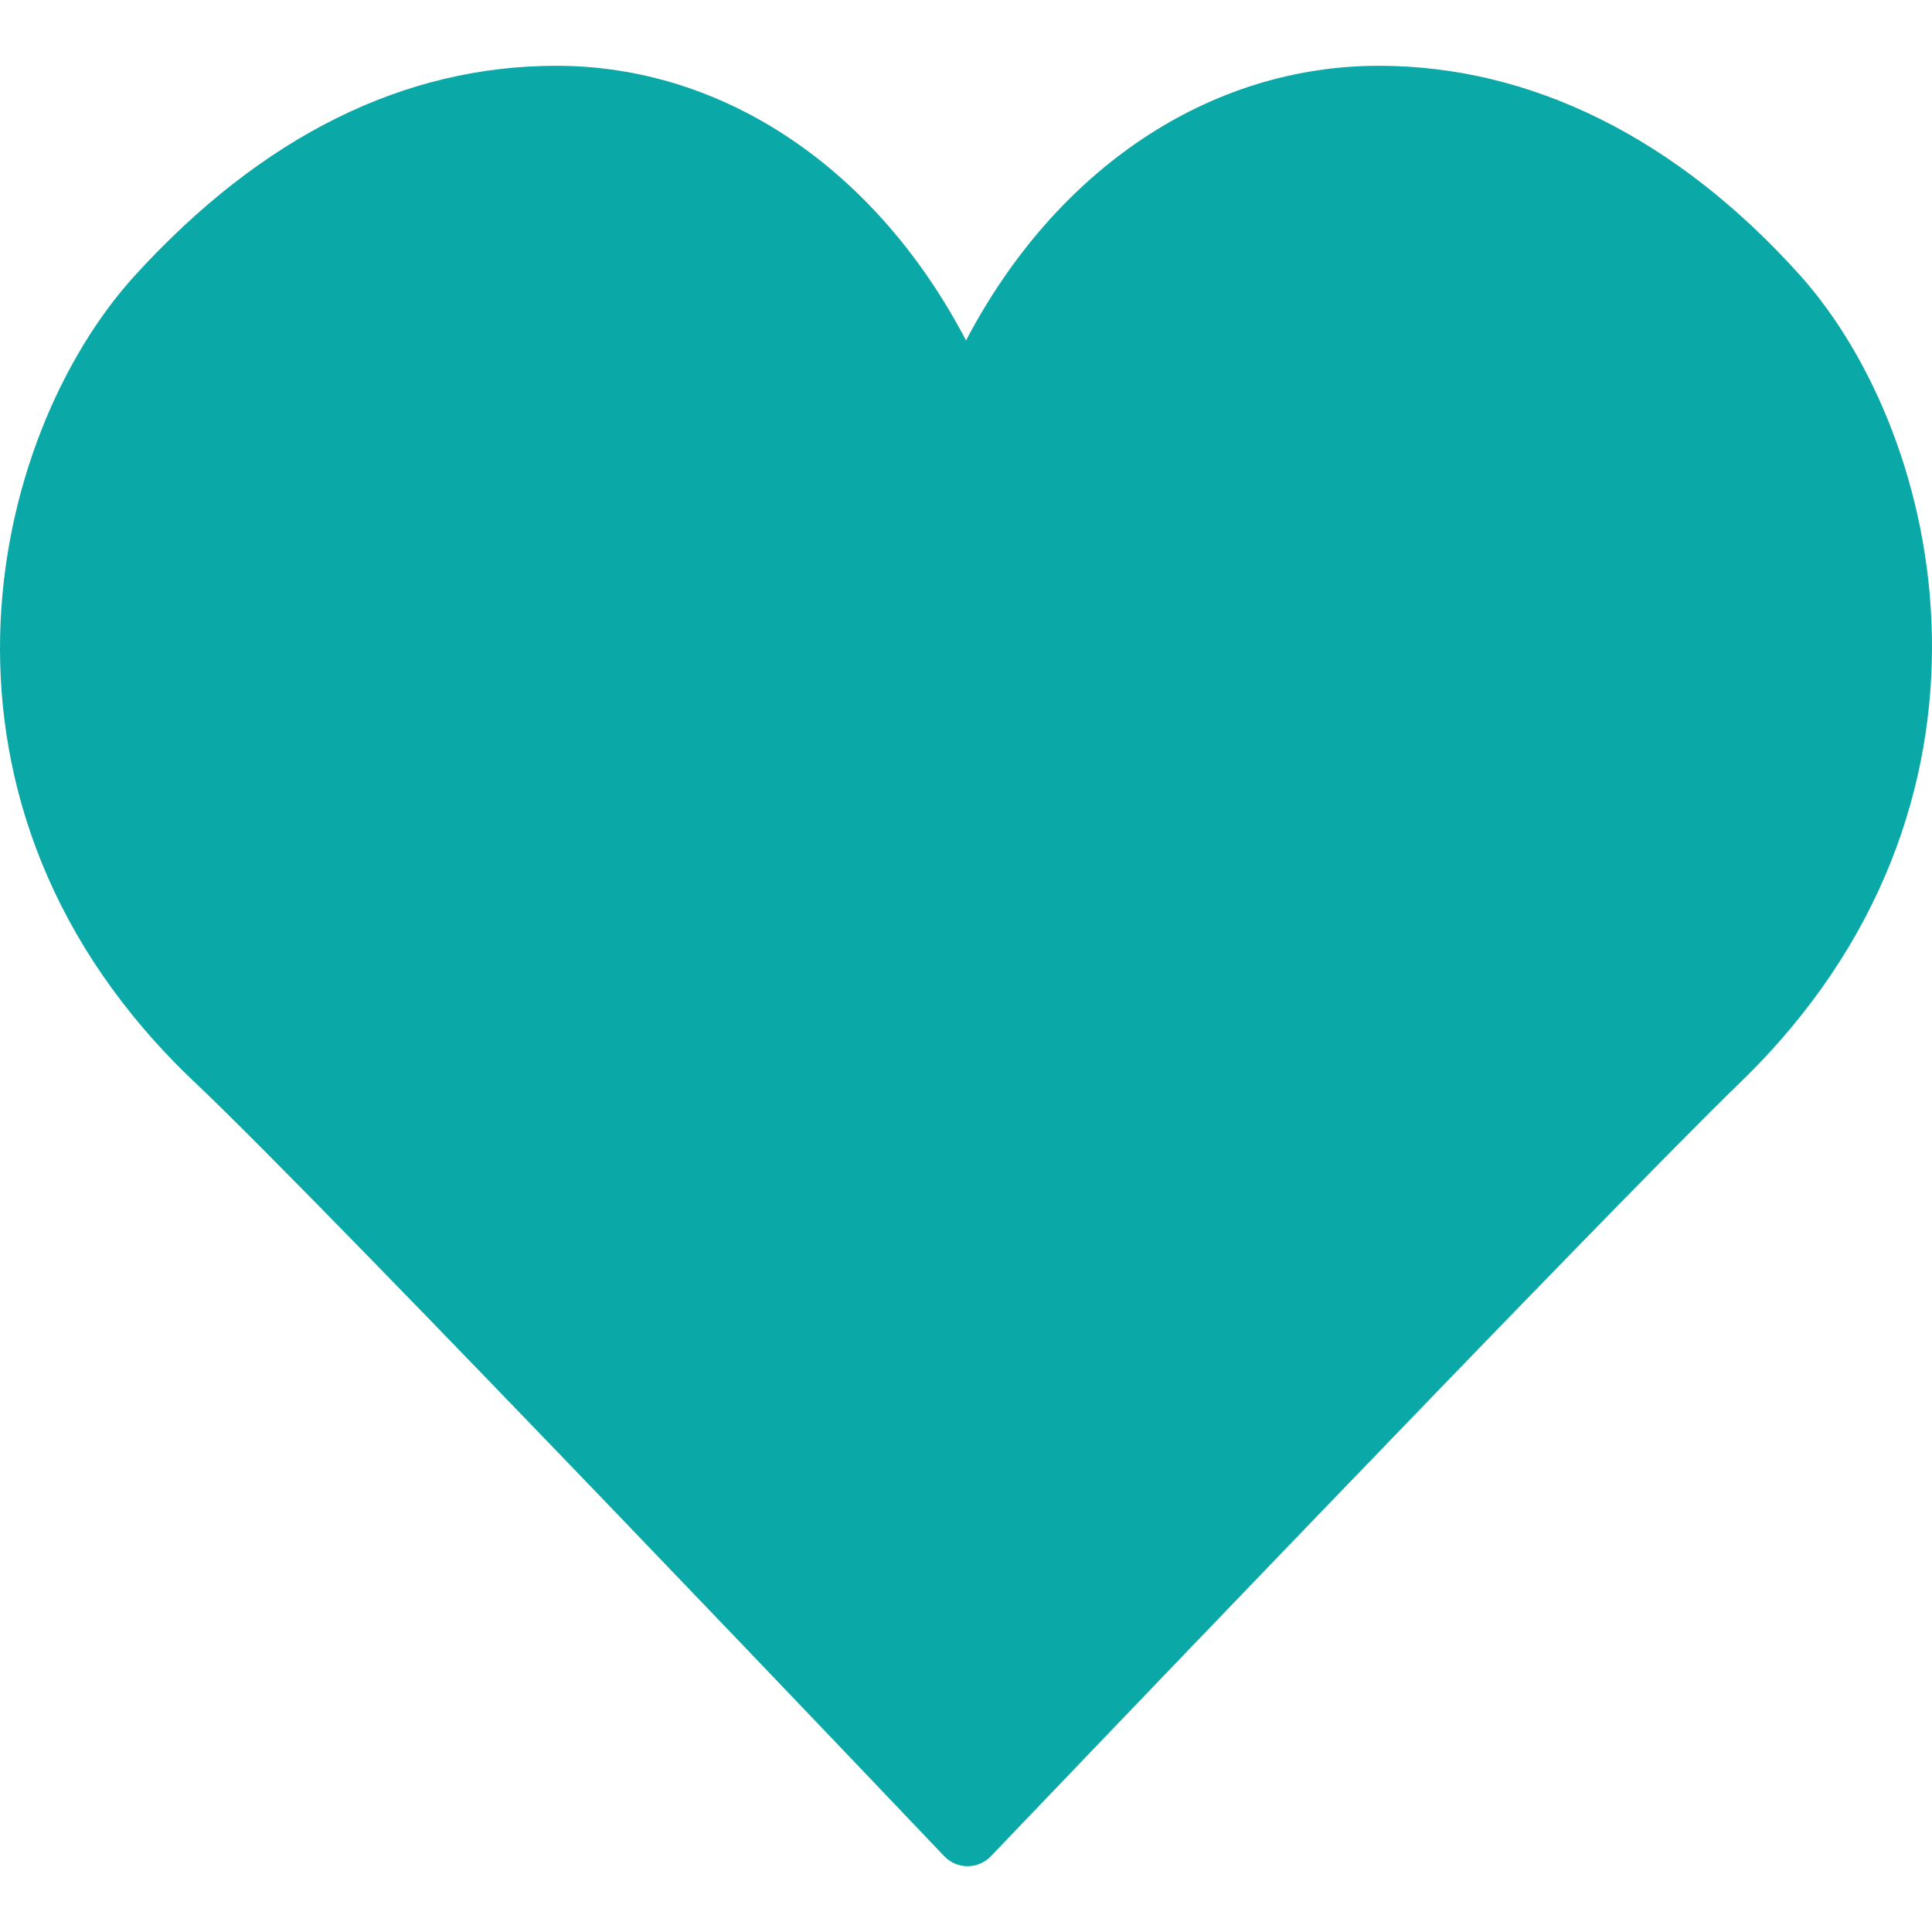
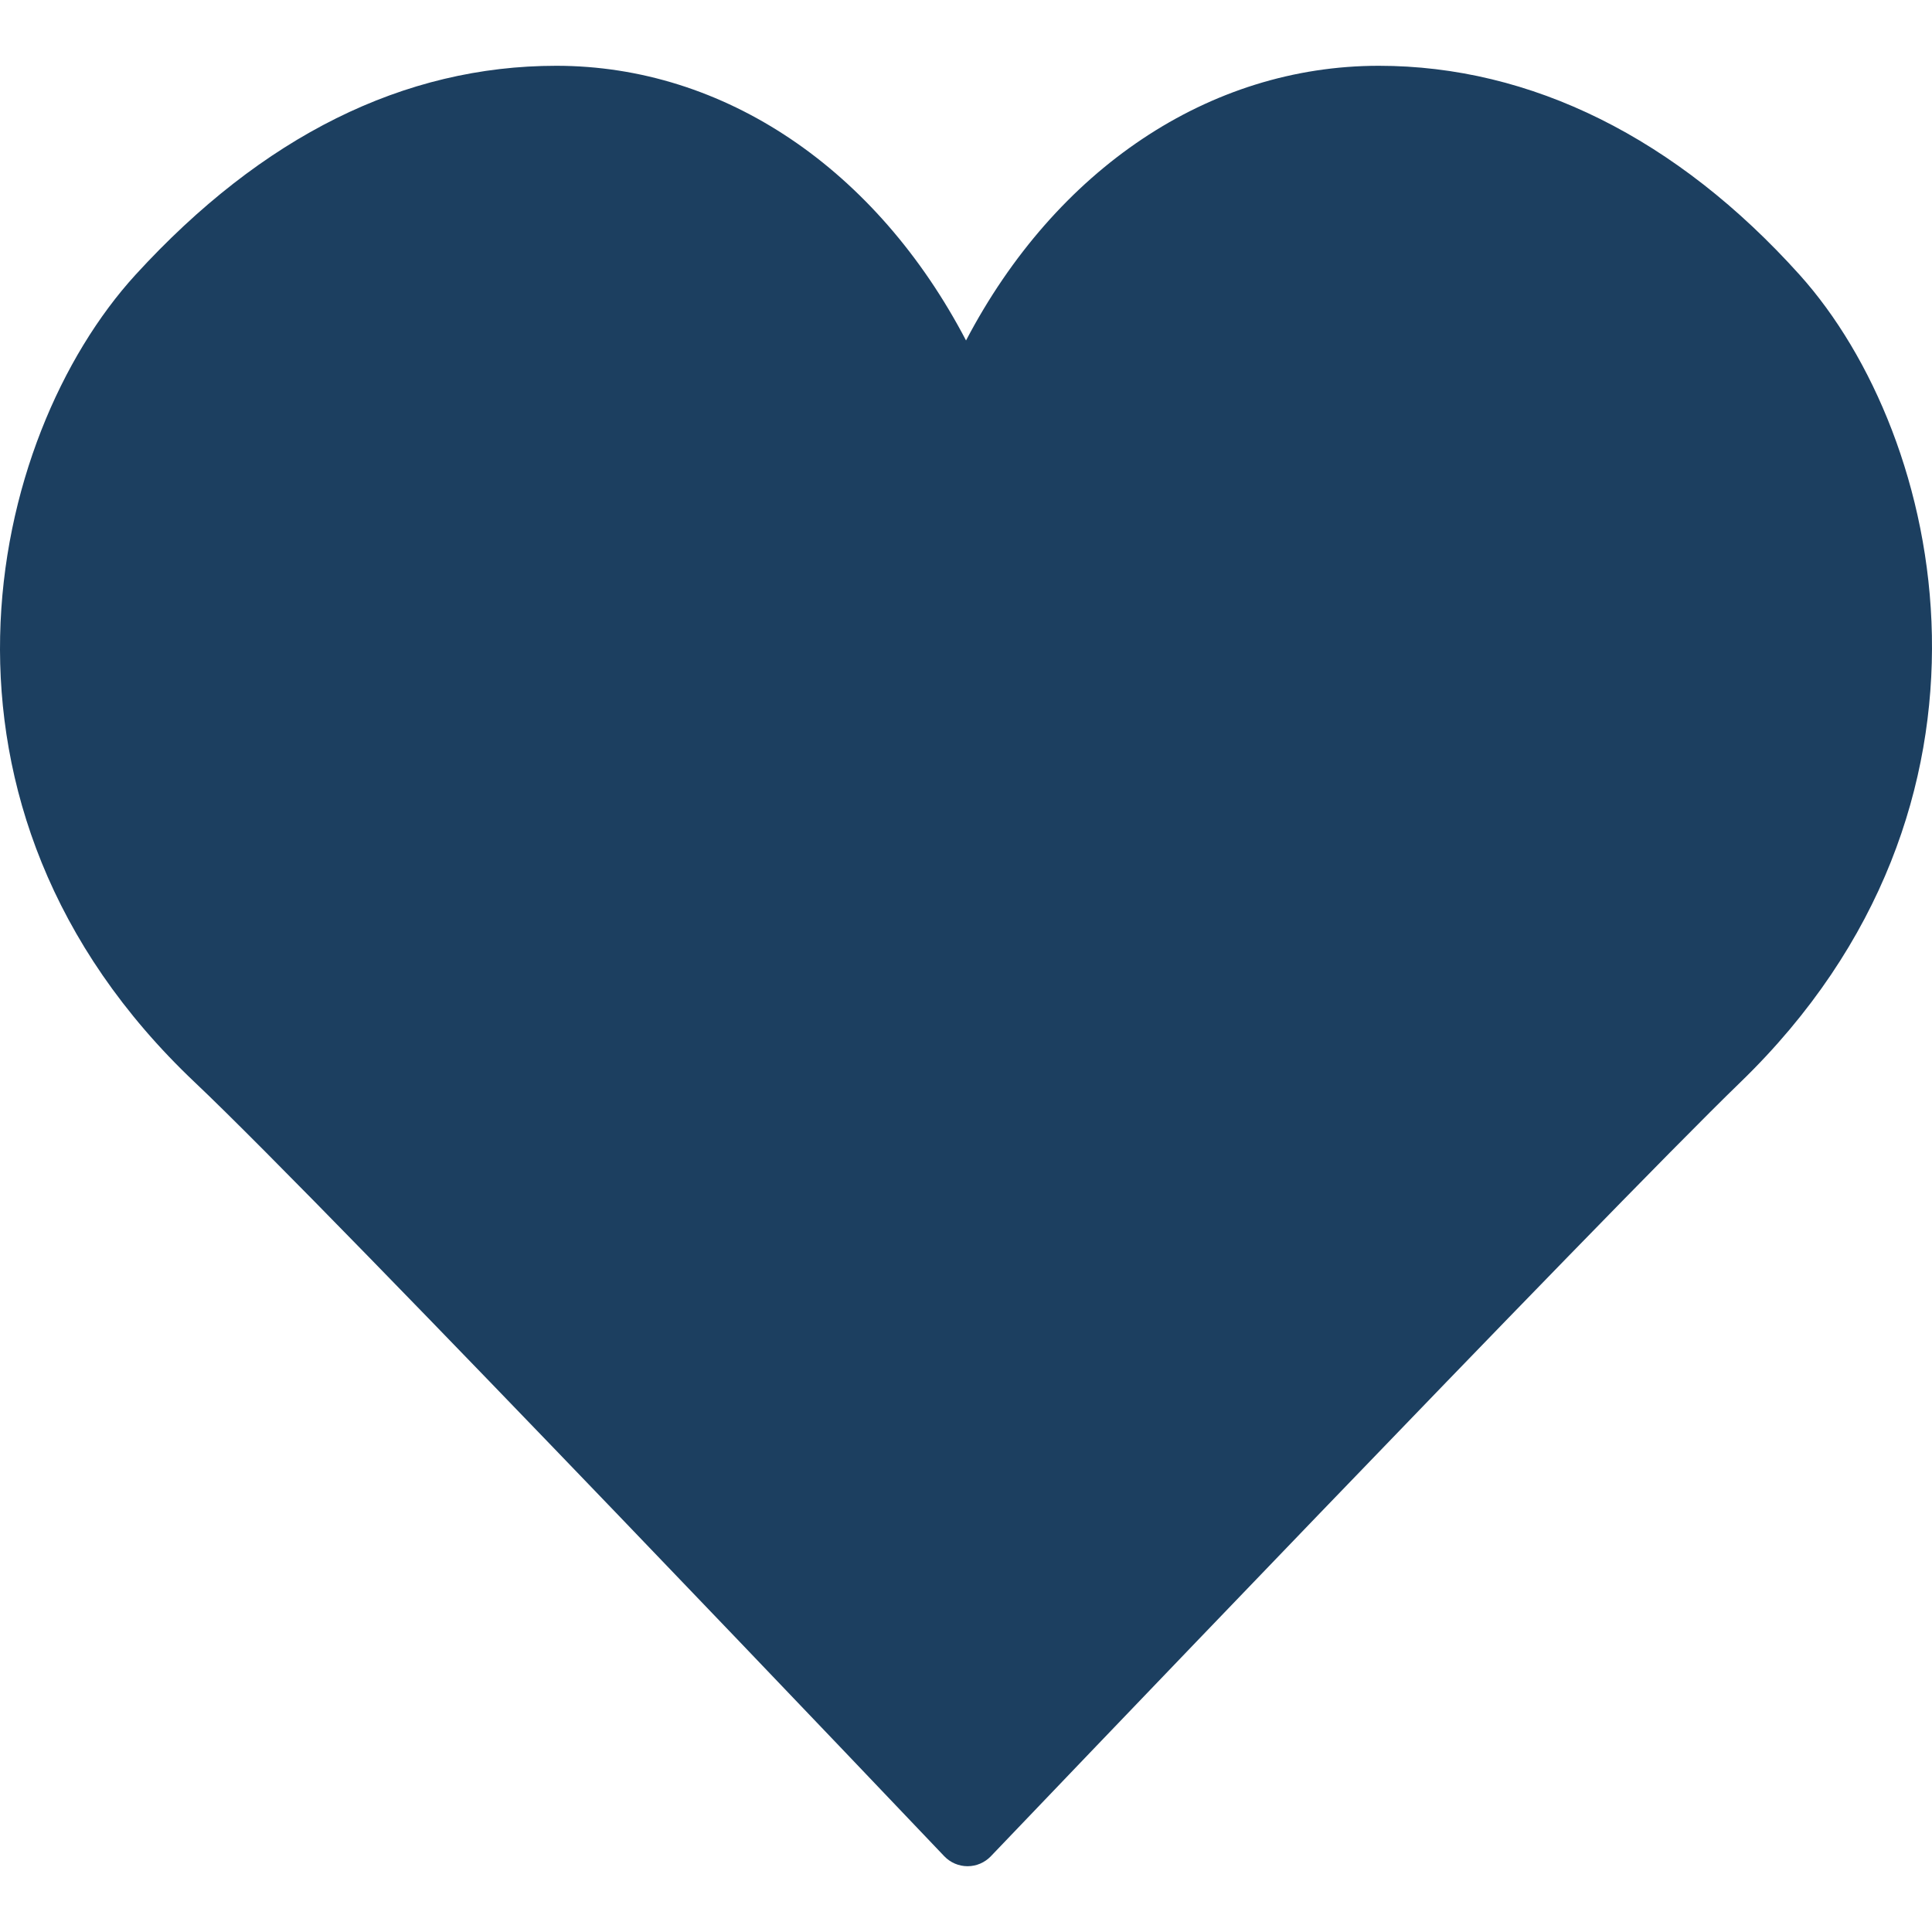
<svg xmlns="http://www.w3.org/2000/svg" version="1.1" id="Layer_1" x="0px" y="0px" viewBox="0 0 503.876 503.876" style="enable-background:new 0 0 503.876 503.876;" xml:space="preserve">
-   <path fill="#0aa8a7" d="M469.361,71.689c-32.071-35.681-70.026-54.532-109.761-54.532c-44.309,0-84.27,27.01-107.654,71.638    c-23.334-44.628-62.993-71.638-106.857-71.638c-39.743,0-76.649,18.331-109.719,54.482    C-3.392,114.042-25.273,210.34,50.889,282.356c35.143,33.221,193.779,200.074,195.374,201.753c1.586,1.662,3.785,2.61,6.077,2.61    h0.008c2.291,0,4.482-0.94,6.068-2.594c1.603-1.679,160.667-168.163,195.458-201.837    C528.576,209.962,507.274,113.866,469.361,71.689z" />
+   <path fill="#1c3f60" d="M469.361,71.689c-32.071-35.681-70.026-54.532-109.761-54.532c-44.309,0-84.27,27.01-107.654,71.638    c-23.334-44.628-62.993-71.638-106.857-71.638c-39.743,0-76.649,18.331-109.719,54.482    C-3.392,114.042-25.273,210.34,50.889,282.356c35.143,33.221,193.779,200.074,195.374,201.753c1.586,1.662,3.785,2.61,6.077,2.61    h0.008c2.291,0,4.482-0.94,6.068-2.594c1.603-1.679,160.667-168.163,195.458-201.837    C528.576,209.962,507.274,113.866,469.361,71.689z" />
</svg>
